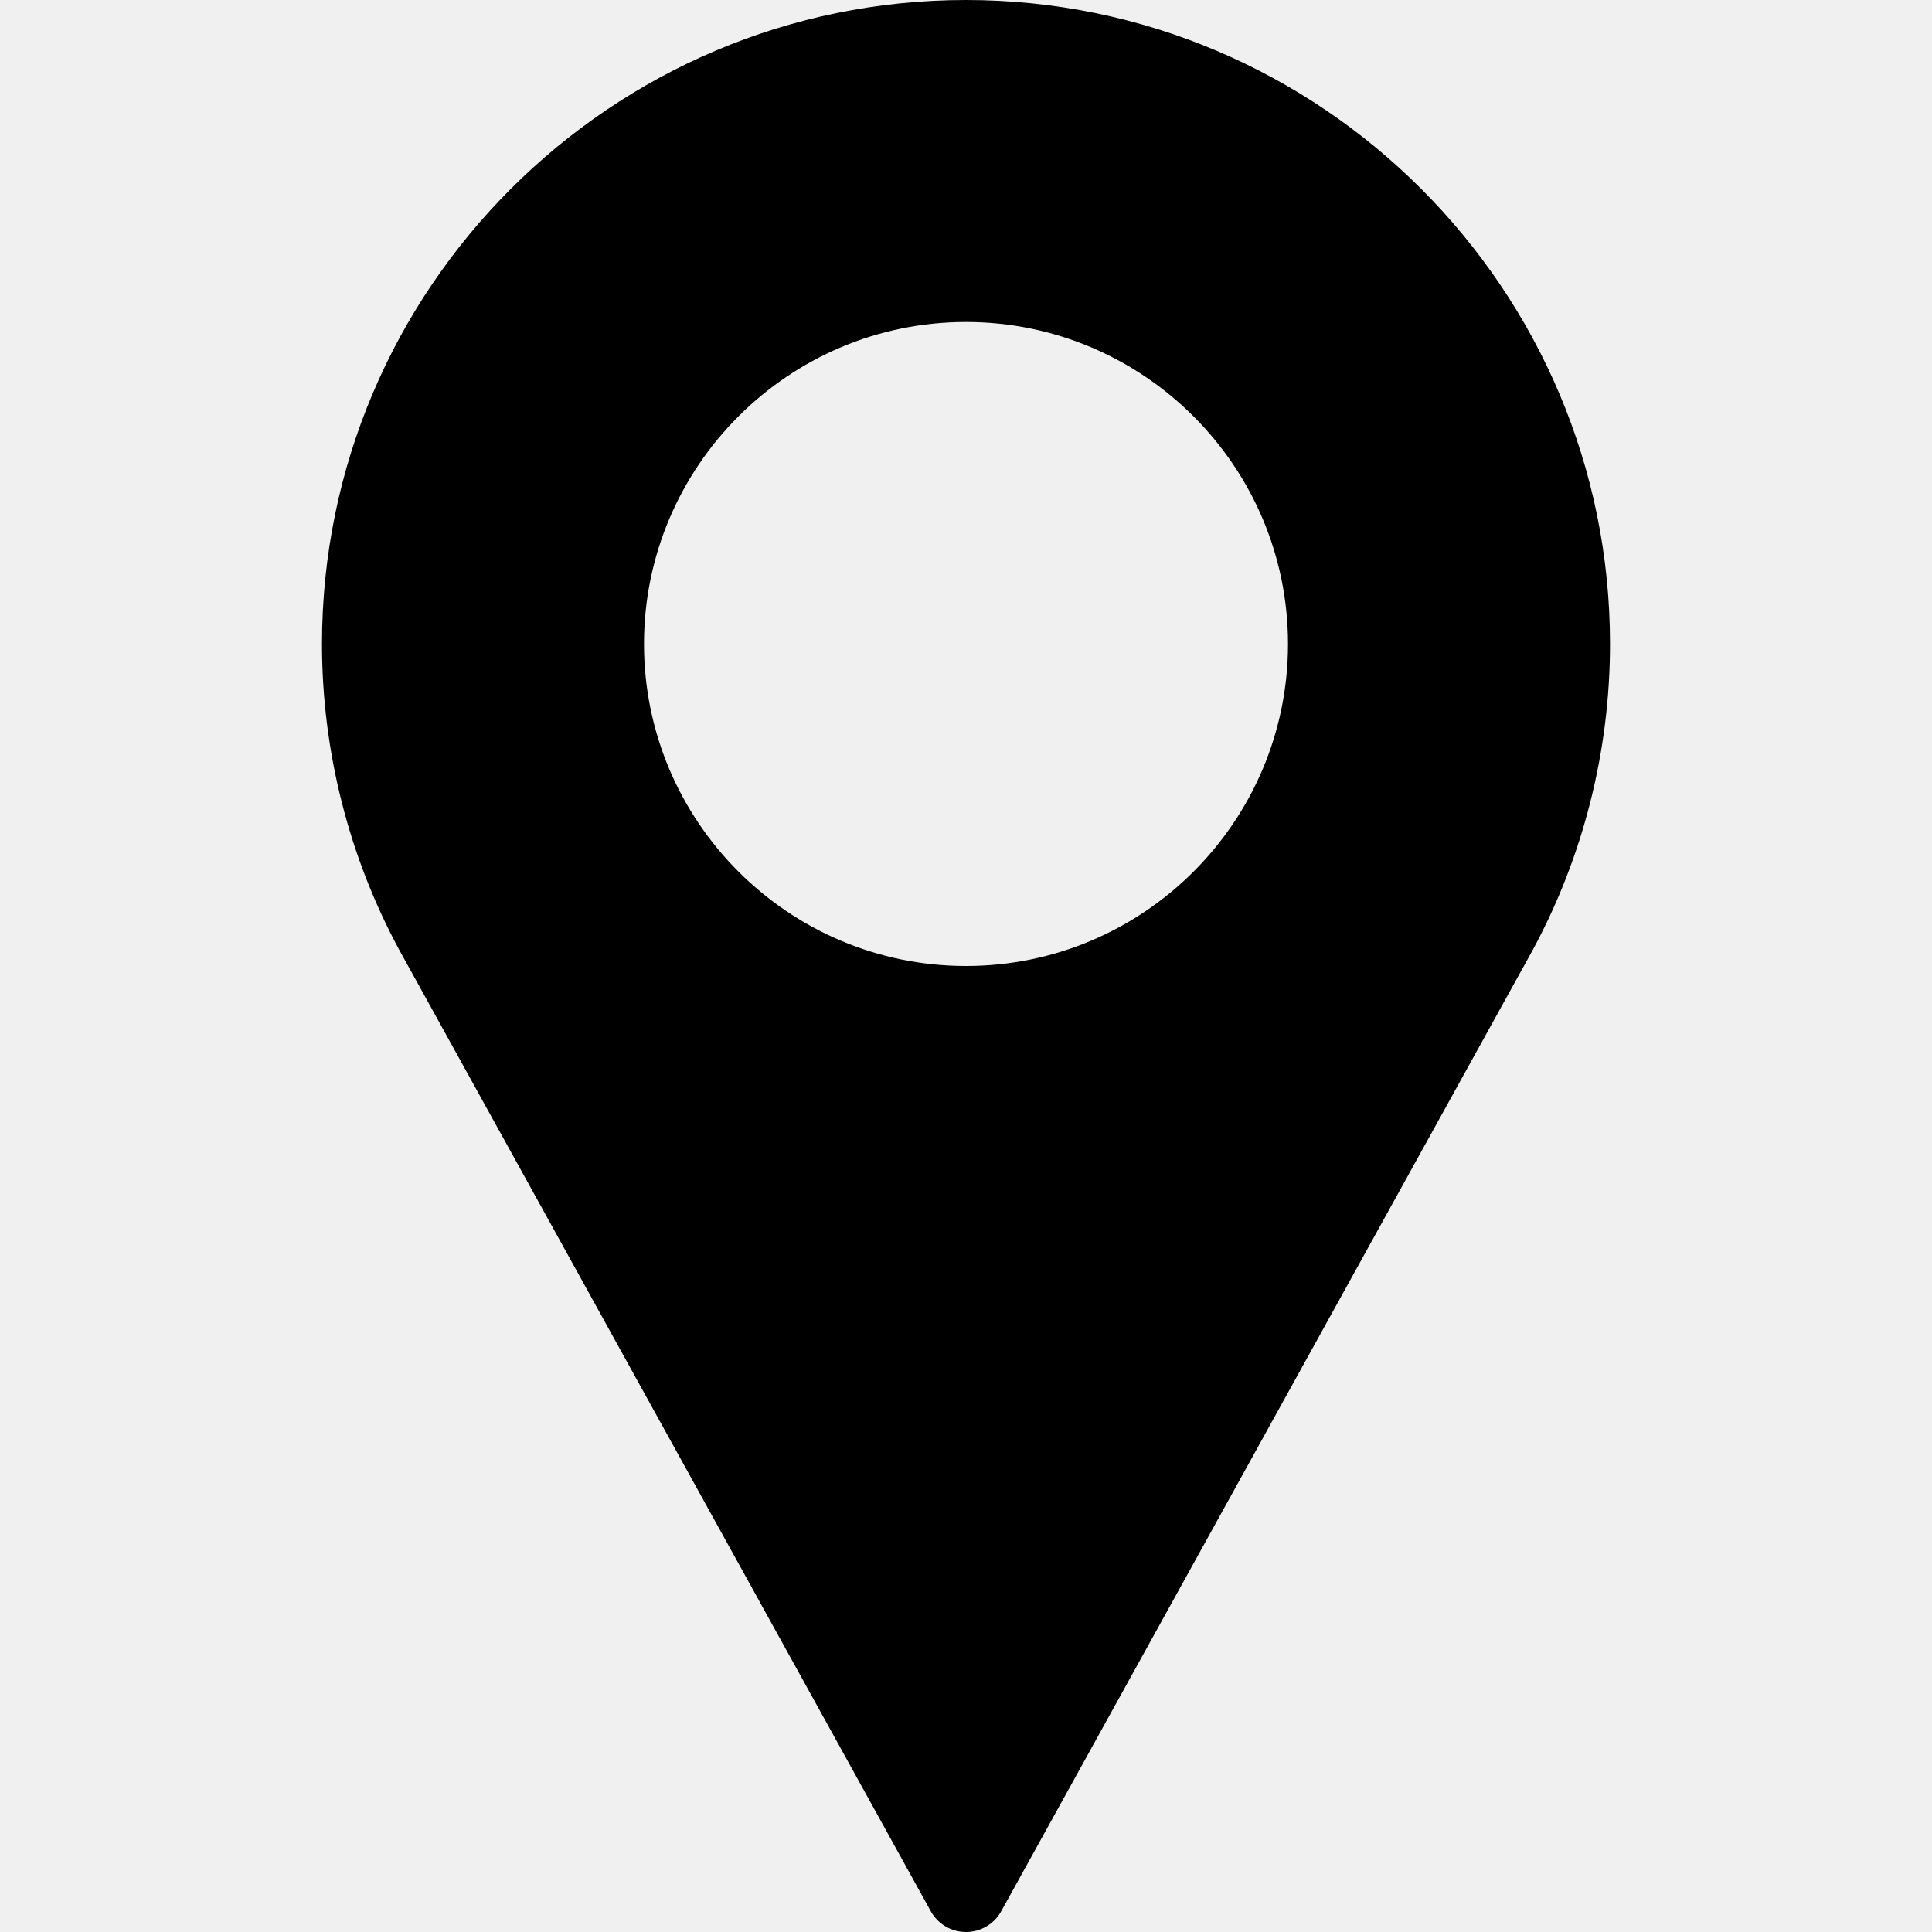
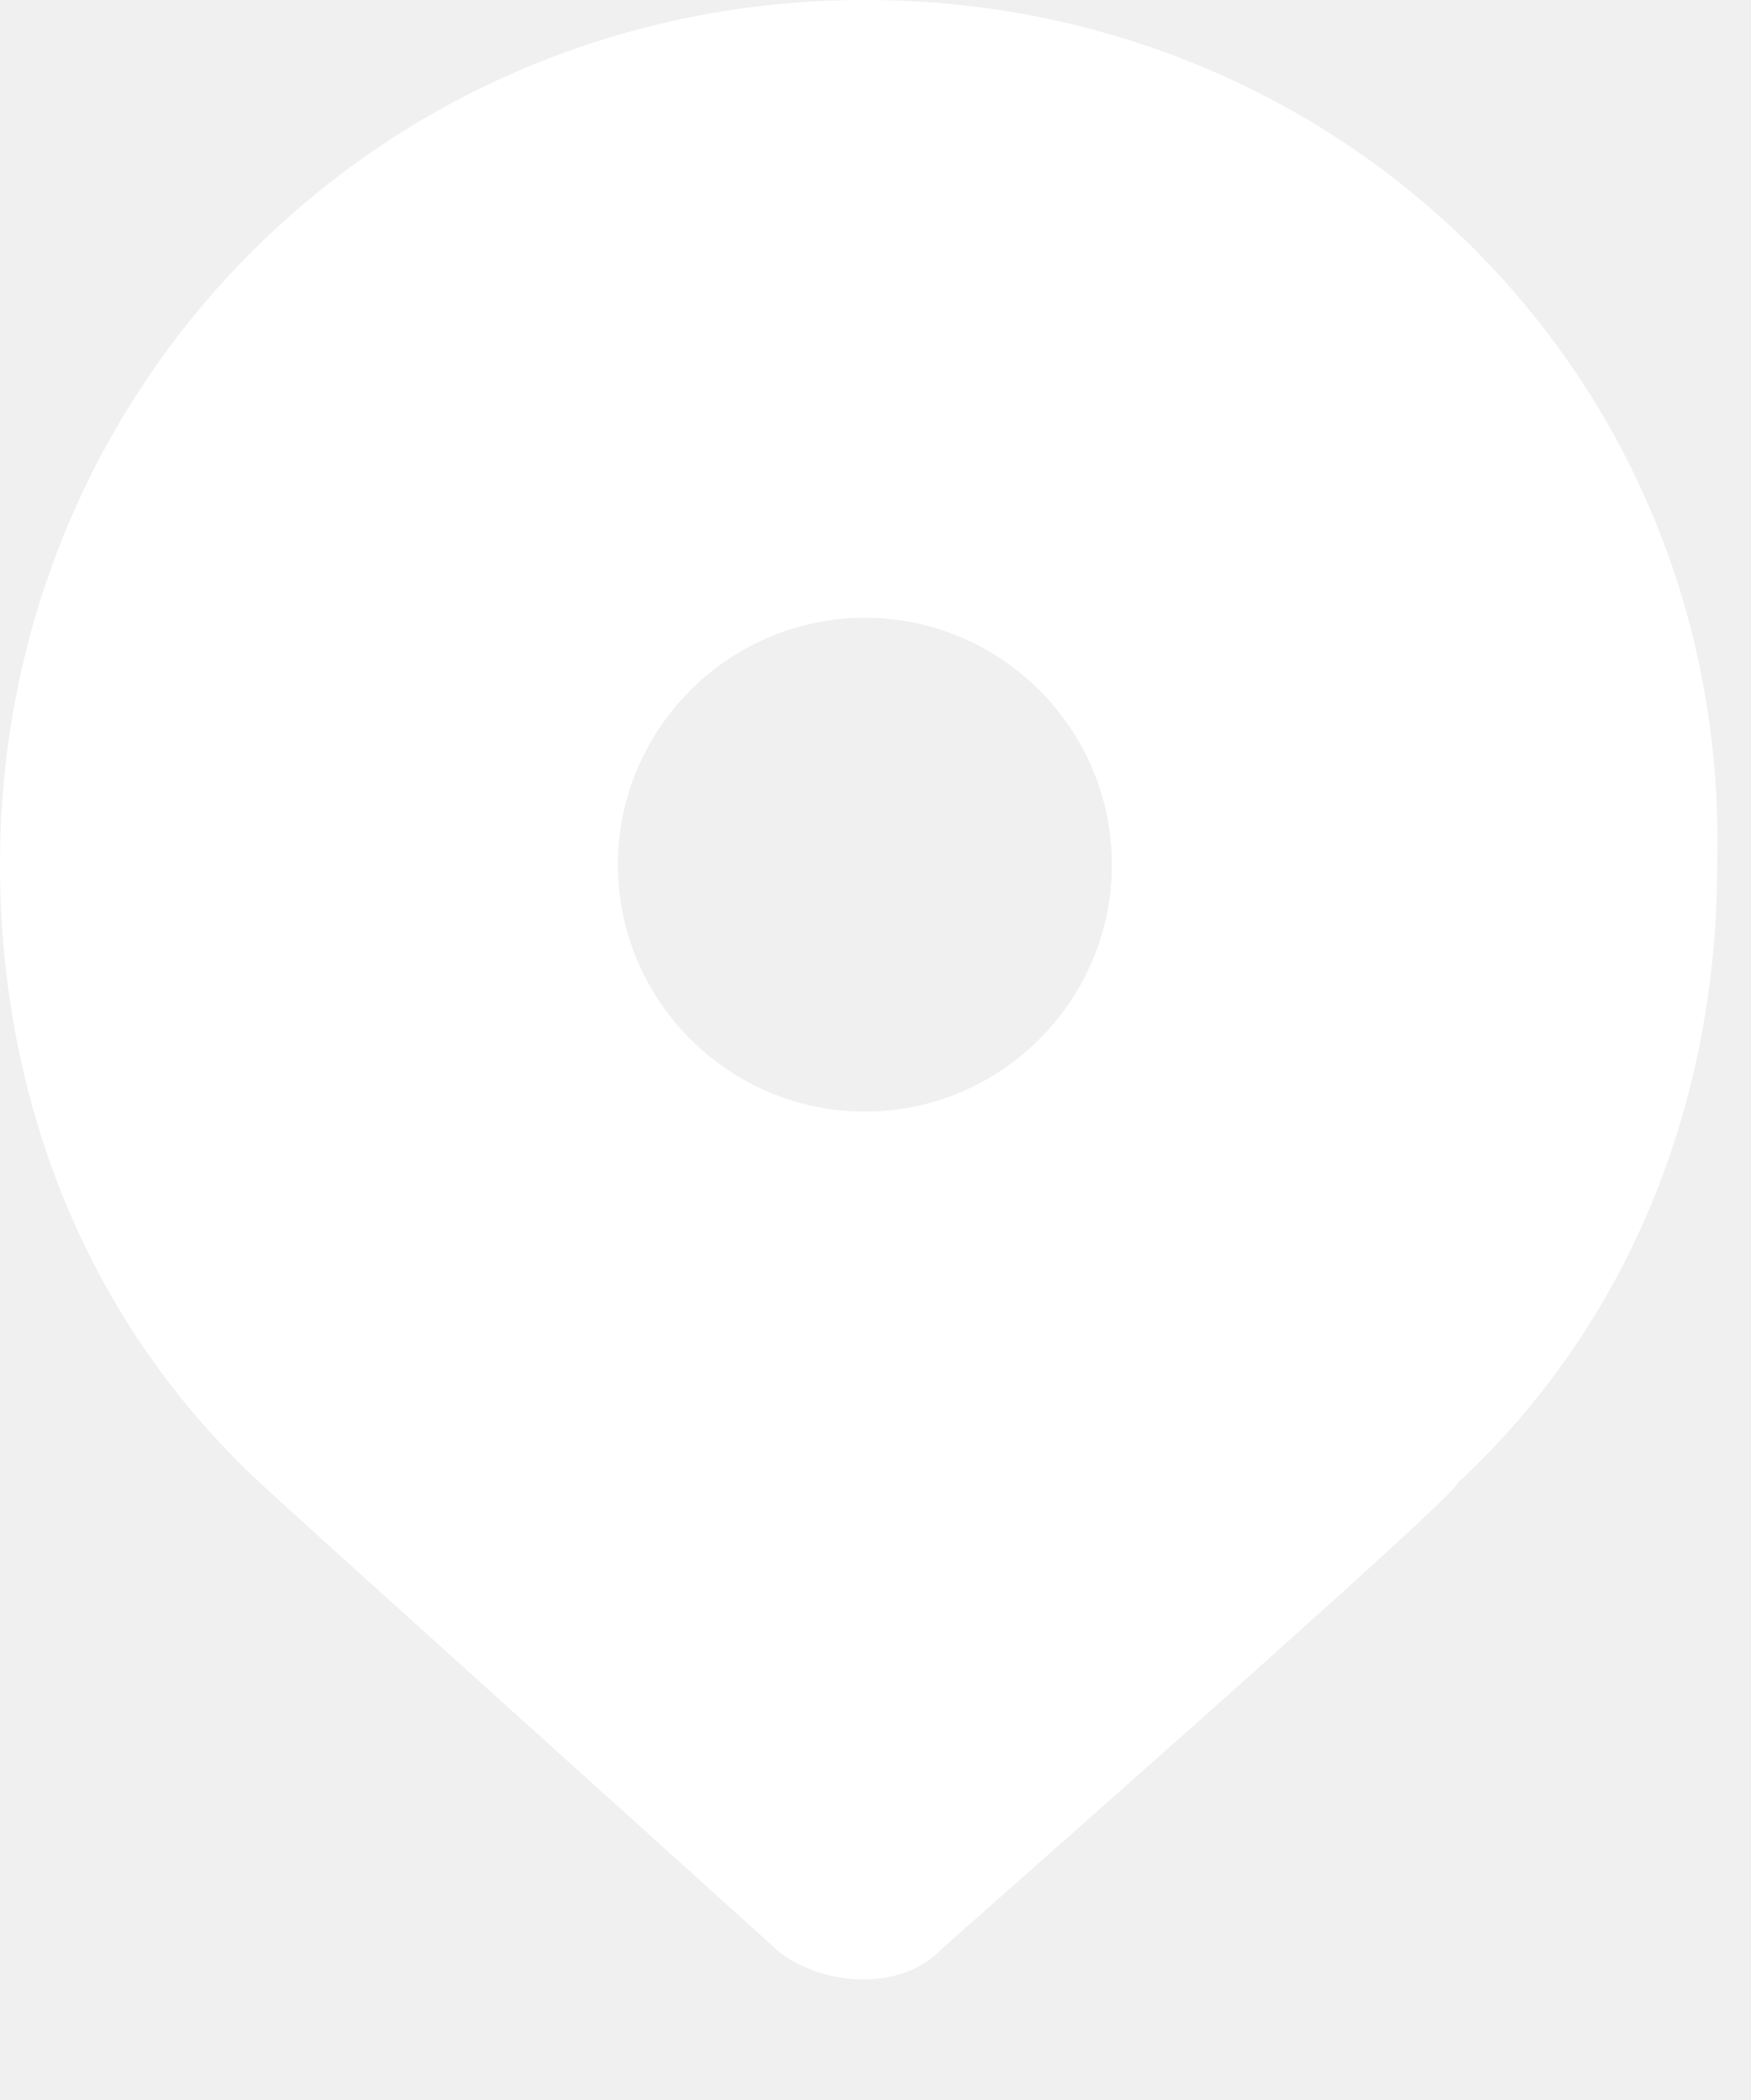
- <svg xmlns="http://www.w3.org/2000/svg" version="1.1" id="Layer_1" x="0px" y="0px" viewBox="0 0 512 512" style="enable-background:new 0 0 512 512;" xml:space="preserve">
-   <g>
-     <g>
-       <path d="M256,0C161.896,0,85.333,76.563,85.333,170.667c0,28.25,7.063,56.26,20.49,81.104L246.667,506.5    c1.875,3.396,5.448,5.5,9.333,5.5s7.458-2.104,9.333-5.5l140.896-254.813c13.375-24.76,20.438-52.771,20.438-81.021    C426.667,76.563,350.104,0,256,0z M256,256c-47.052,0-85.333-38.281-85.333-85.333c0-47.052,38.281-85.333,85.333-85.333    s85.333,38.281,85.333,85.333C341.333,217.719,303.052,256,256,256z" />
-     </g>
-   </g>
-   <g>
- </g>
-   <g>
- </g>
-   <g>
- </g>
-   <g>
- </g>
-   <g>
- </g>
-   <g>
- </g>
-   <g>
- </g>
-   <g>
- </g>
-   <g>
- </g>
-   <g>
- </g>
-   <g>
- </g>
-   <g>
- </g>
-   <g>
- </g>
-   <g>
- </g>
-   <g>
- </g>
+ <svg xmlns="http://www.w3.org/2000/svg" width="5" height="6" viewBox="0 0 5 6">
+   <path fill="#FFF" d="M2.47 0C1.095 0 0 1.094 0 2.47c0 .671.247 1.306.741 1.765.035.036 1.447 1.306 1.483 1.341.14.106.352.106.458 0 .036-.035 1.483-1.305 1.483-1.34.494-.46.74-1.095.74-1.765C4.942 1.094 3.848 0 2.472 0zm0 3.176c-.388 0-.705-.317-.705-.705 0-.389.317-.706.706-.706.388 0 .705.317.705.706 0 .388-.317.705-.705.705z" />
</svg>
